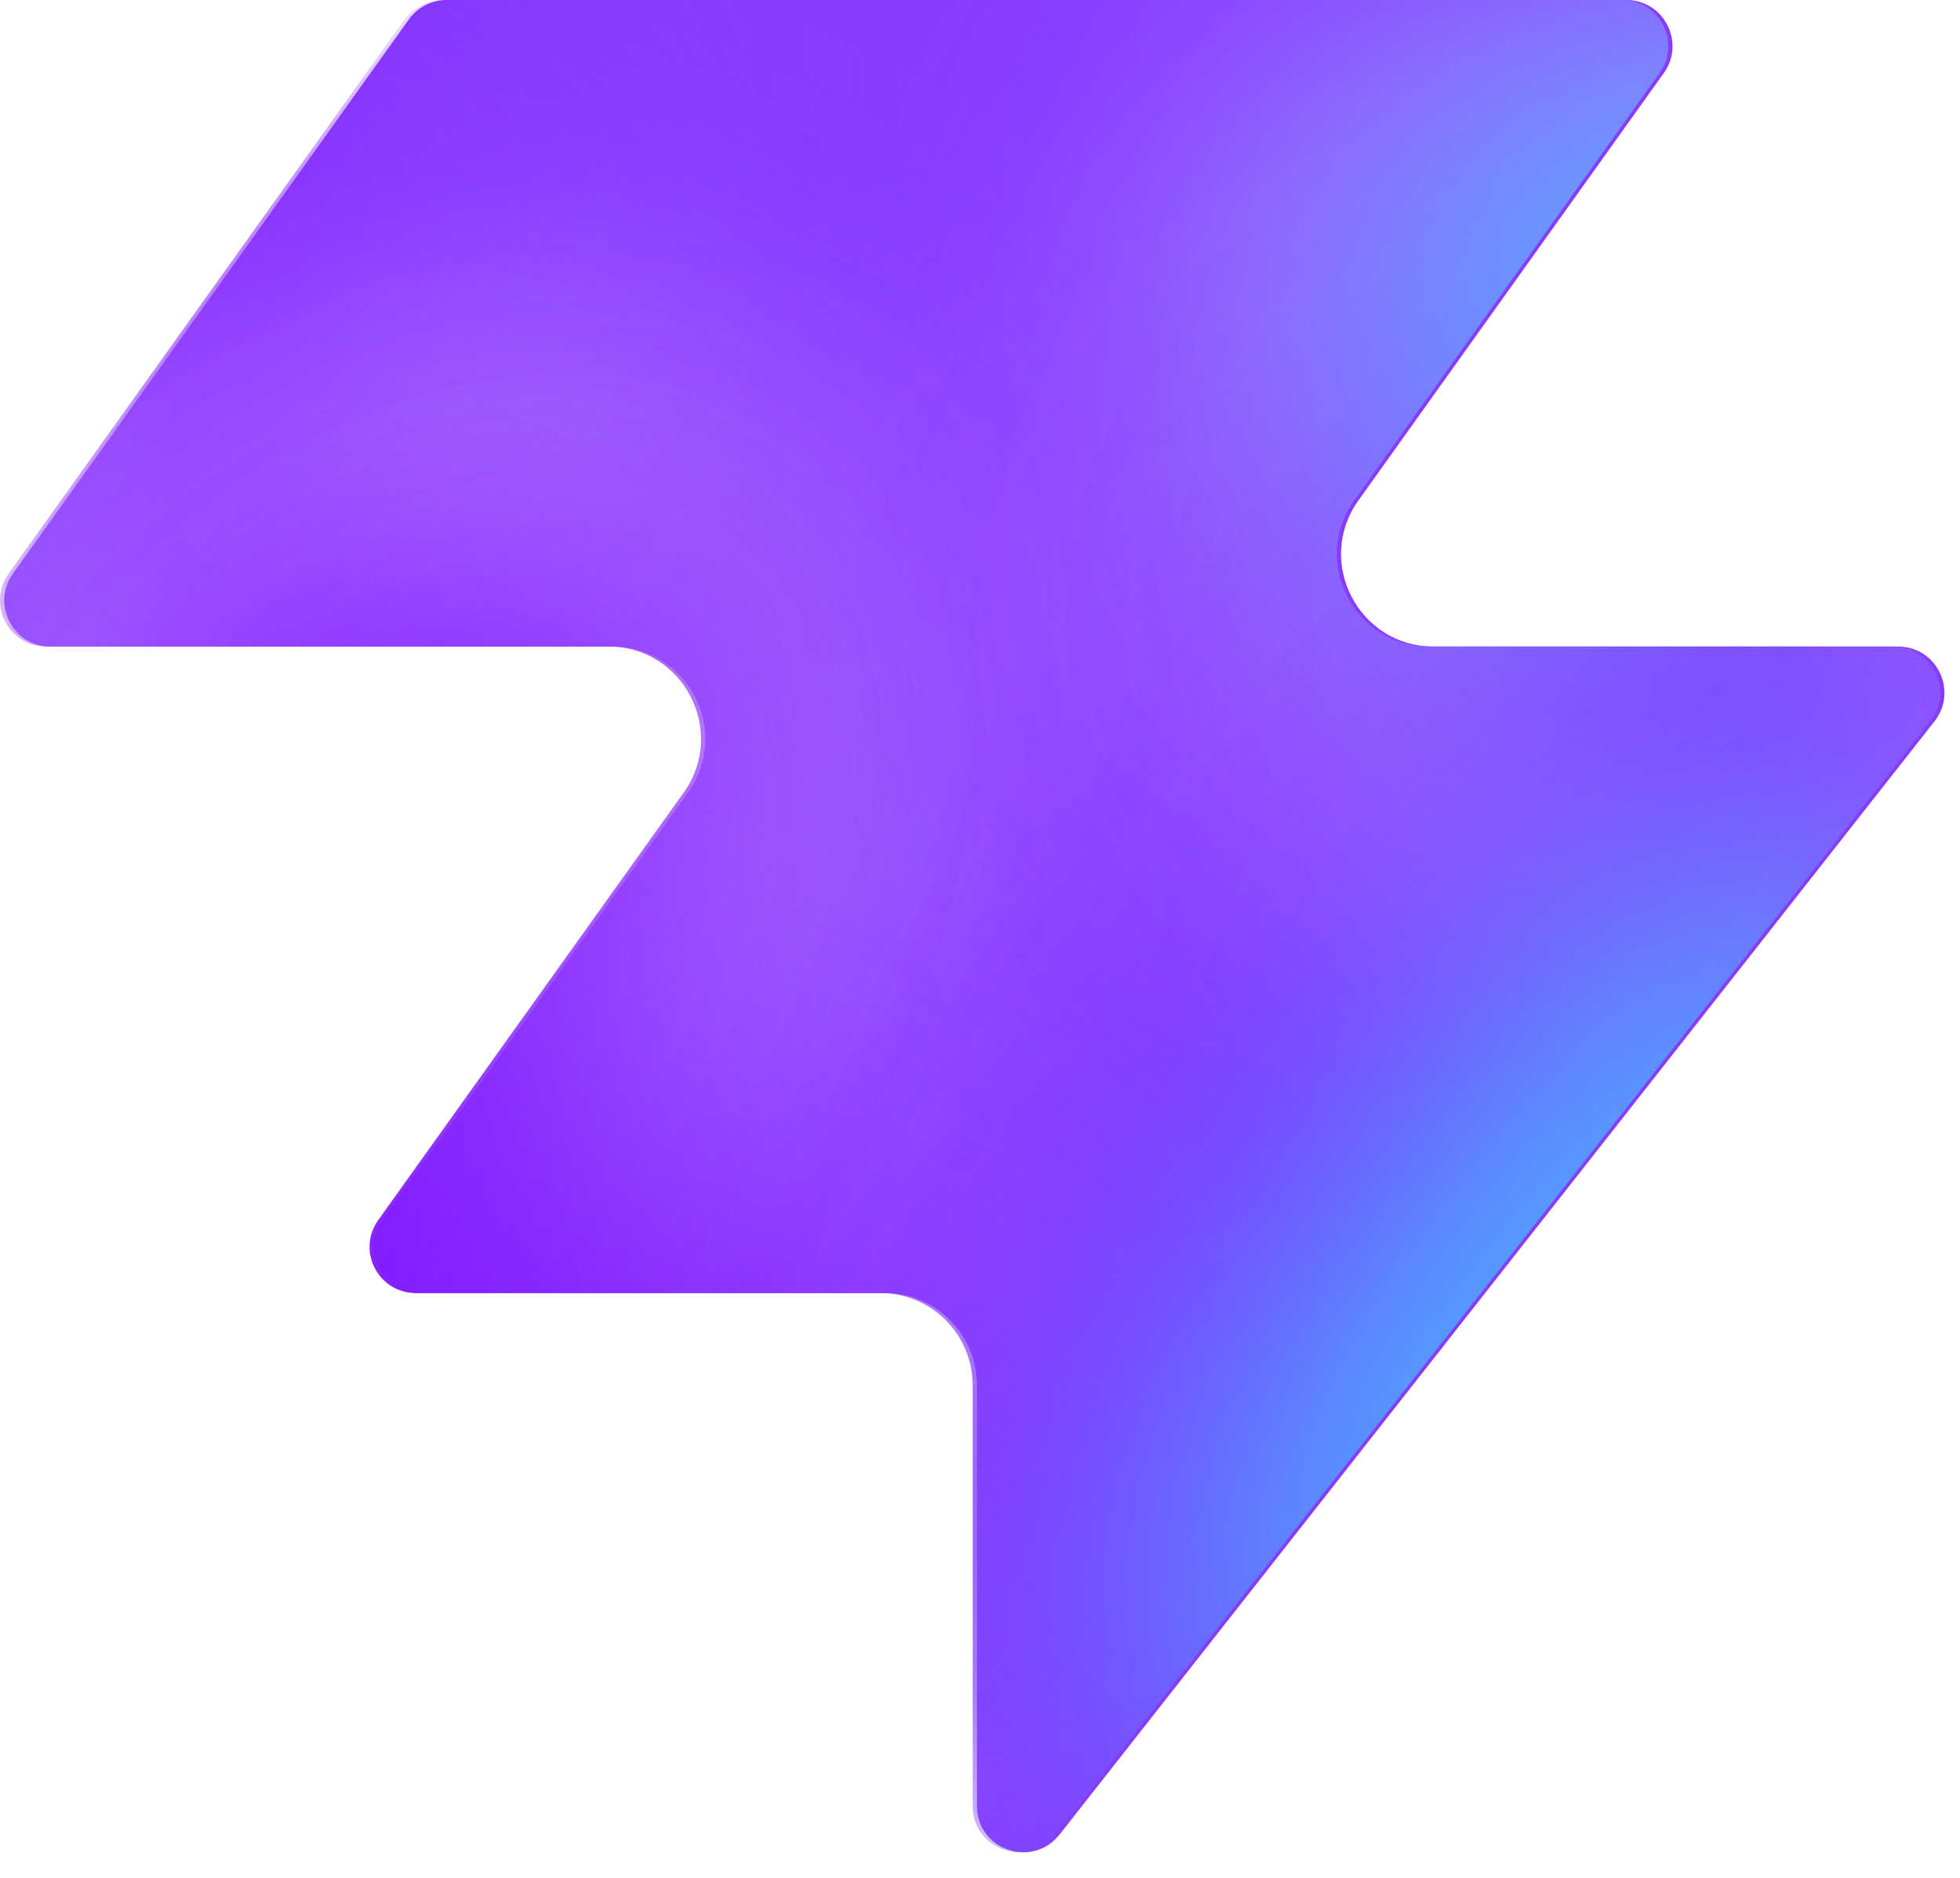
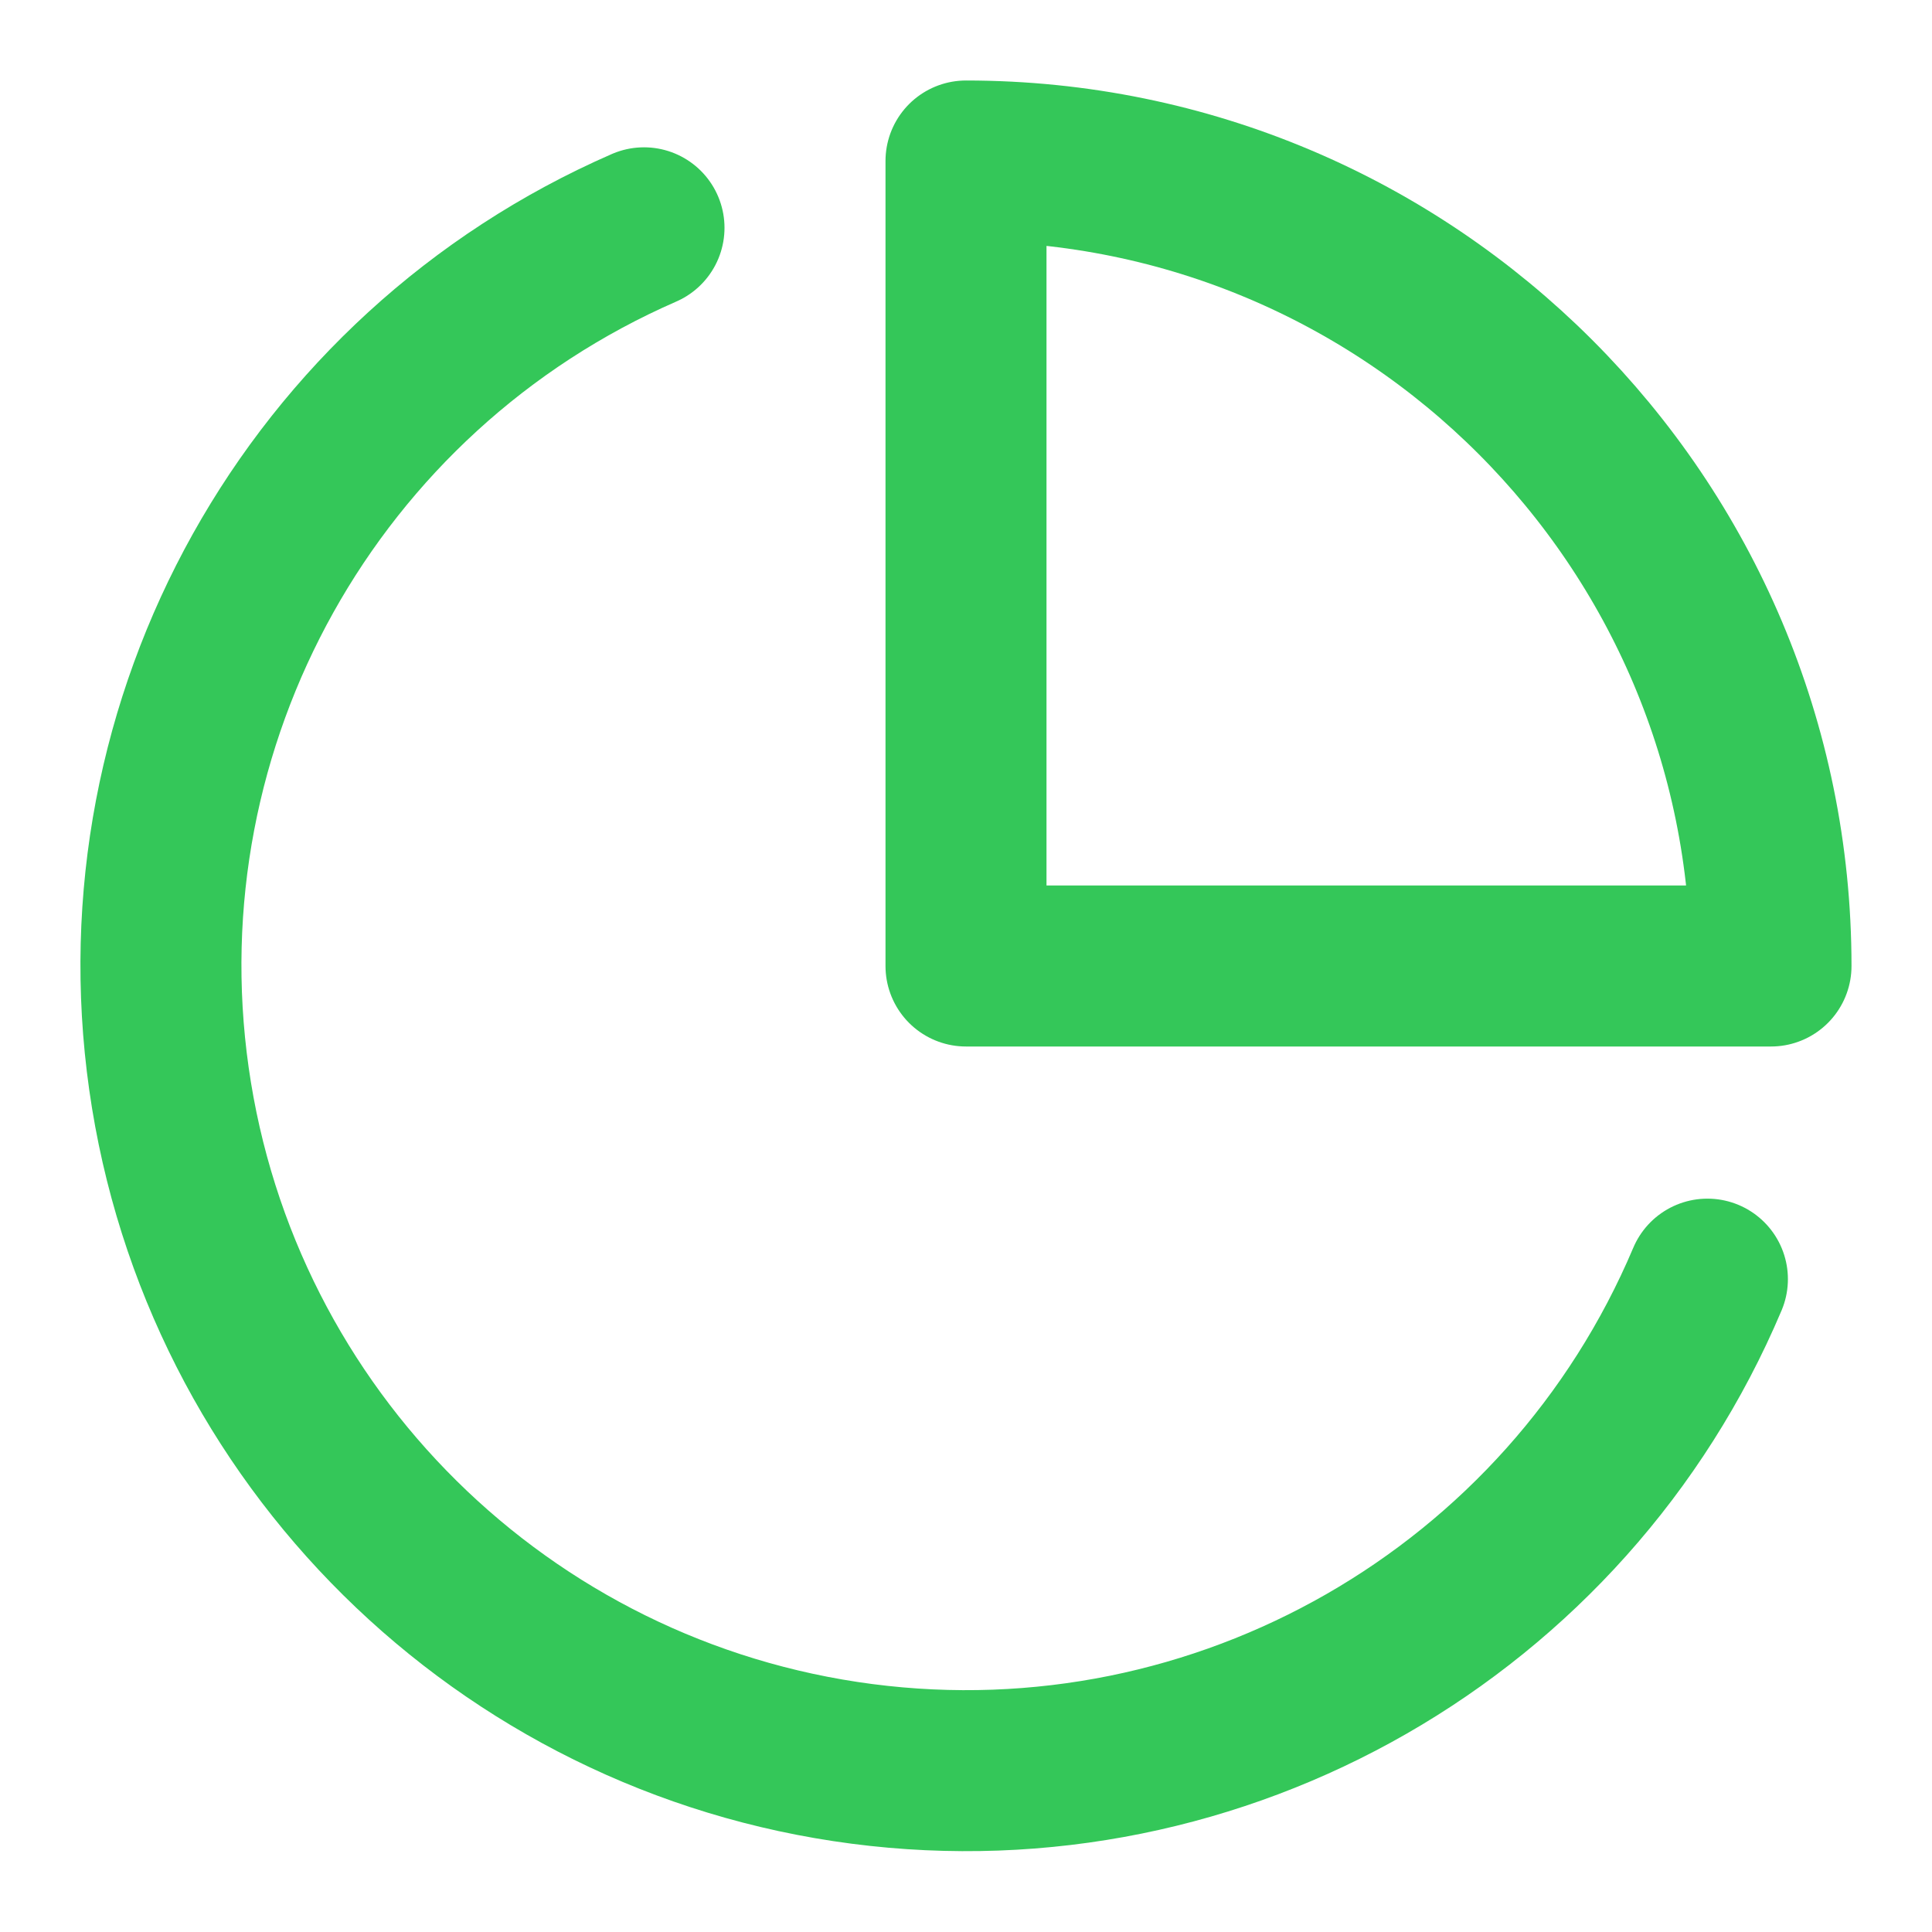
- <svg xmlns="http://www.w3.org/2000/svg" width="48" height="46" fill="none" viewBox="0 0 48 46">
-   <path fill="#863bff" d="M25.946 44.938c-.664.845-2.021.375-2.021-.698V33.937a2.26 2.26 0 0 0-2.262-2.262H10.287c-.92 0-1.456-1.04-.92-1.788l7.48-10.471c1.07-1.497 0-3.578-1.842-3.578H1.237c-.92 0-1.456-1.04-.92-1.788L10.013.474c.214-.297.556-.474.92-.474h28.894c.92 0 1.456 1.04.92 1.788l-7.48 10.471c-1.07 1.498 0 3.579 1.842 3.579h11.377c.943 0 1.473 1.088.89 1.83L25.947 44.94z" style="fill:#863bff;fill:color(display-p3 .525 .23 1);fill-opacity:1" />
-   <mask id="a" width="48" height="46" x="0" y="0" maskUnits="userSpaceOnUse" style="mask-type:alpha">
-     <path fill="#000" d="M25.842 44.938c-.664.844-2.021.375-2.021-.698V33.937a2.26 2.26 0 0 0-2.262-2.262H10.183c-.92 0-1.456-1.04-.92-1.788l7.48-10.471c1.07-1.498 0-3.579-1.842-3.579H1.133c-.92 0-1.456-1.04-.92-1.787L9.91.473c.214-.297.556-.474.92-.474h28.894c.92 0 1.456 1.04.92 1.788l-7.48 10.471c-1.07 1.498 0 3.578 1.842 3.578h11.377c.943 0 1.473 1.088.89 1.832L25.843 44.94z" style="fill:#000;fill-opacity:1" />
-   </mask>
-   <g mask="url(#a)">
-     <g filter="url(#b)">
-       <ellipse cx="5.508" cy="14.704" fill="#ede6ff" rx="5.508" ry="14.704" style="fill:#ede6ff;fill:color(display-p3 .927 .903 1);fill-opacity:1" transform="matrix(.00324 1 1 -.00324 -4.47 31.516)" />
-     </g>
-     <g filter="url(#c)">
-       <ellipse cx="10.399" cy="29.851" fill="#ede6ff" rx="10.399" ry="29.851" style="fill:#ede6ff;fill:color(display-p3 .927 .903 1);fill-opacity:1" transform="matrix(.00324 1 1 -.00324 -39.328 7.883)" />
-     </g>
-     <g filter="url(#d)">
-       <ellipse cx="5.508" cy="30.487" fill="#7e14ff" rx="5.508" ry="30.487" style="fill:#7e14ff;fill:color(display-p3 .492 .077 1);fill-opacity:1" transform="rotate(89.814 -25.913 -14.639)scale(1 -1)" />
-     </g>
-     <g filter="url(#e)">
-       <ellipse cx="5.508" cy="30.599" fill="#7e14ff" rx="5.508" ry="30.599" style="fill:#7e14ff;fill:color(display-p3 .492 .077 1);fill-opacity:1" transform="rotate(89.814 -32.644 -3.334)scale(1 -1)" />
-     </g>
-     <g filter="url(#f)">
-       <ellipse cx="5.508" cy="30.599" fill="#7e14ff" rx="5.508" ry="30.599" style="fill:#7e14ff;fill:color(display-p3 .492 .077 1);fill-opacity:1" transform="matrix(.00324 1 1 -.00324 -34.34 30.47)" />
-     </g>
-     <g filter="url(#g)">
-       <ellipse cx="14.072" cy="22.078" fill="#ede6ff" rx="14.072" ry="22.078" style="fill:#ede6ff;fill:color(display-p3 .927 .903 1);fill-opacity:1" transform="rotate(93.35 24.506 48.493)scale(-1 1)" />
-     </g>
-     <g filter="url(#h)">
-       <ellipse cx="3.47" cy="21.501" fill="#7e14ff" rx="3.47" ry="21.501" style="fill:#7e14ff;fill:color(display-p3 .492 .077 1);fill-opacity:1" transform="rotate(89.009 28.708 47.59)scale(-1 1)" />
-     </g>
-     <g filter="url(#i)">
-       <ellipse cx="3.47" cy="21.501" fill="#7e14ff" rx="3.47" ry="21.501" style="fill:#7e14ff;fill:color(display-p3 .492 .077 1);fill-opacity:1" transform="rotate(89.009 28.708 47.59)scale(-1 1)" />
-     </g>
-     <g filter="url(#j)">
-       <ellipse cx=".387" cy="8.972" fill="#7e14ff" rx="4.407" ry="29.108" style="fill:#7e14ff;fill:color(display-p3 .492 .077 1);fill-opacity:1" transform="rotate(39.51 .387 8.972)" />
-     </g>
-     <g filter="url(#k)">
-       <ellipse cx="47.523" cy="-6.092" fill="#7e14ff" rx="4.407" ry="29.108" style="fill:#7e14ff;fill:color(display-p3 .492 .077 1);fill-opacity:1" transform="rotate(37.892 47.523 -6.092)" />
-     </g>
-     <g filter="url(#l)">
-       <ellipse cx="41.412" cy="6.333" fill="#47bfff" rx="5.971" ry="9.665" style="fill:#47bfff;fill:color(display-p3 .28 .748 1);fill-opacity:1" transform="rotate(37.892 41.412 6.333)" />
-     </g>
-     <g filter="url(#m)">
-       <ellipse cx="-1.879" cy="38.332" fill="#7e14ff" rx="4.407" ry="29.108" style="fill:#7e14ff;fill:color(display-p3 .492 .077 1);fill-opacity:1" transform="rotate(37.892 -1.88 38.332)" />
-     </g>
-     <g filter="url(#n)">
-       <ellipse cx="-1.879" cy="38.332" fill="#7e14ff" rx="4.407" ry="29.108" style="fill:#7e14ff;fill:color(display-p3 .492 .077 1);fill-opacity:1" transform="rotate(37.892 -1.88 38.332)" />
-     </g>
-     <g filter="url(#o)">
-       <ellipse cx="35.651" cy="29.907" fill="#7e14ff" rx="4.407" ry="29.108" style="fill:#7e14ff;fill:color(display-p3 .492 .077 1);fill-opacity:1" transform="rotate(37.892 35.651 29.907)" />
-     </g>
-     <g filter="url(#p)">
-       <ellipse cx="38.418" cy="32.4" fill="#47bfff" rx="5.971" ry="15.297" style="fill:#47bfff;fill:color(display-p3 .28 .748 1);fill-opacity:1" transform="rotate(37.892 38.418 32.4)" />
-     </g>
-   </g>
-   <defs>
-     <filter id="b" width="60.045" height="41.654" x="-19.77" y="16.149" color-interpolation-filters="sRGB" filterUnits="userSpaceOnUse">
-       <feFlood flood-opacity="0" result="BackgroundImageFix" />
-       <feBlend in="SourceGraphic" in2="BackgroundImageFix" result="shape" />
-       <feGaussianBlur result="effect1_foregroundBlur_2002_17158" stdDeviation="7.659" />
-     </filter>
-     <filter id="c" width="90.34" height="51.437" x="-54.613" y="-7.533" color-interpolation-filters="sRGB" filterUnits="userSpaceOnUse">
-       <feFlood flood-opacity="0" result="BackgroundImageFix" />
-       <feBlend in="SourceGraphic" in2="BackgroundImageFix" result="shape" />
-       <feGaussianBlur result="effect1_foregroundBlur_2002_17158" stdDeviation="7.659" />
-     </filter>
-     <filter id="d" width="79.355" height="29.4" x="-49.64" y="2.03" color-interpolation-filters="sRGB" filterUnits="userSpaceOnUse">
-       <feFlood flood-opacity="0" result="BackgroundImageFix" />
-       <feBlend in="SourceGraphic" in2="BackgroundImageFix" result="shape" />
-       <feGaussianBlur result="effect1_foregroundBlur_2002_17158" stdDeviation="4.596" />
-     </filter>
-     <filter id="e" width="79.579" height="29.4" x="-45.045" y="20.029" color-interpolation-filters="sRGB" filterUnits="userSpaceOnUse">
-       <feFlood flood-opacity="0" result="BackgroundImageFix" />
-       <feBlend in="SourceGraphic" in2="BackgroundImageFix" result="shape" />
-       <feGaussianBlur result="effect1_foregroundBlur_2002_17158" stdDeviation="4.596" />
-     </filter>
-     <filter id="f" width="79.579" height="29.4" x="-43.513" y="21.178" color-interpolation-filters="sRGB" filterUnits="userSpaceOnUse">
-       <feFlood flood-opacity="0" result="BackgroundImageFix" />
-       <feBlend in="SourceGraphic" in2="BackgroundImageFix" result="shape" />
-       <feGaussianBlur result="effect1_foregroundBlur_2002_17158" stdDeviation="4.596" />
-     </filter>
-     <filter id="g" width="74.749" height="58.852" x="15.756" y="-17.901" color-interpolation-filters="sRGB" filterUnits="userSpaceOnUse">
-       <feFlood flood-opacity="0" result="BackgroundImageFix" />
-       <feBlend in="SourceGraphic" in2="BackgroundImageFix" result="shape" />
-       <feGaussianBlur result="effect1_foregroundBlur_2002_17158" stdDeviation="7.659" />
-     </filter>
-     <filter id="h" width="61.377" height="25.362" x="23.548" y="2.284" color-interpolation-filters="sRGB" filterUnits="userSpaceOnUse">
-       <feFlood flood-opacity="0" result="BackgroundImageFix" />
-       <feBlend in="SourceGraphic" in2="BackgroundImageFix" result="shape" />
-       <feGaussianBlur result="effect1_foregroundBlur_2002_17158" stdDeviation="4.596" />
-     </filter>
-     <filter id="i" width="61.377" height="25.362" x="23.548" y="2.284" color-interpolation-filters="sRGB" filterUnits="userSpaceOnUse">
-       <feFlood flood-opacity="0" result="BackgroundImageFix" />
-       <feBlend in="SourceGraphic" in2="BackgroundImageFix" result="shape" />
-       <feGaussianBlur result="effect1_foregroundBlur_2002_17158" stdDeviation="4.596" />
-     </filter>
-     <filter id="j" width="56.045" height="63.649" x="-27.636" y="-22.853" color-interpolation-filters="sRGB" filterUnits="userSpaceOnUse">
-       <feFlood flood-opacity="0" result="BackgroundImageFix" />
-       <feBlend in="SourceGraphic" in2="BackgroundImageFix" result="shape" />
-       <feGaussianBlur result="effect1_foregroundBlur_2002_17158" stdDeviation="4.596" />
-     </filter>
-     <filter id="k" width="54.814" height="64.646" x="20.116" y="-38.415" color-interpolation-filters="sRGB" filterUnits="userSpaceOnUse">
-       <feFlood flood-opacity="0" result="BackgroundImageFix" />
-       <feBlend in="SourceGraphic" in2="BackgroundImageFix" result="shape" />
-       <feGaussianBlur result="effect1_foregroundBlur_2002_17158" stdDeviation="4.596" />
-     </filter>
-     <filter id="l" width="33.541" height="35.313" x="24.641" y="-11.323" color-interpolation-filters="sRGB" filterUnits="userSpaceOnUse">
-       <feFlood flood-opacity="0" result="BackgroundImageFix" />
-       <feBlend in="SourceGraphic" in2="BackgroundImageFix" result="shape" />
-       <feGaussianBlur result="effect1_foregroundBlur_2002_17158" stdDeviation="4.596" />
-     </filter>
-     <filter id="m" width="54.814" height="64.646" x="-29.286" y="6.009" color-interpolation-filters="sRGB" filterUnits="userSpaceOnUse">
-       <feFlood flood-opacity="0" result="BackgroundImageFix" />
-       <feBlend in="SourceGraphic" in2="BackgroundImageFix" result="shape" />
-       <feGaussianBlur result="effect1_foregroundBlur_2002_17158" stdDeviation="4.596" />
-     </filter>
-     <filter id="n" width="54.814" height="64.646" x="-29.286" y="6.009" color-interpolation-filters="sRGB" filterUnits="userSpaceOnUse">
-       <feFlood flood-opacity="0" result="BackgroundImageFix" />
-       <feBlend in="SourceGraphic" in2="BackgroundImageFix" result="shape" />
-       <feGaussianBlur result="effect1_foregroundBlur_2002_17158" stdDeviation="4.596" />
-     </filter>
-     <filter id="o" width="54.814" height="64.646" x="8.244" y="-2.416" color-interpolation-filters="sRGB" filterUnits="userSpaceOnUse">
-       <feFlood flood-opacity="0" result="BackgroundImageFix" />
-       <feBlend in="SourceGraphic" in2="BackgroundImageFix" result="shape" />
-       <feGaussianBlur result="effect1_foregroundBlur_2002_17158" stdDeviation="4.596" />
-     </filter>
-     <filter id="p" width="39.409" height="43.623" x="18.713" y="10.588" color-interpolation-filters="sRGB" filterUnits="userSpaceOnUse">
-       <feFlood flood-opacity="0" result="BackgroundImageFix" />
-       <feBlend in="SourceGraphic" in2="BackgroundImageFix" result="shape" />
-       <feGaussianBlur result="effect1_foregroundBlur_2002_17158" stdDeviation="4.596" />
-     </filter>
-   </defs>
+ <svg xmlns="http://www.w3.org/2000/svg" viewBox="0 0 24 24" fill="none" stroke="#34c759" stroke-width="2" stroke-linecap="round" stroke-linejoin="round">
+   <path d="M21.21 15.89A10 10 0 1 1 8 2.83" />
+   <path d="M22 12A10 10 0 0 0 12 2v10z" />
</svg>
